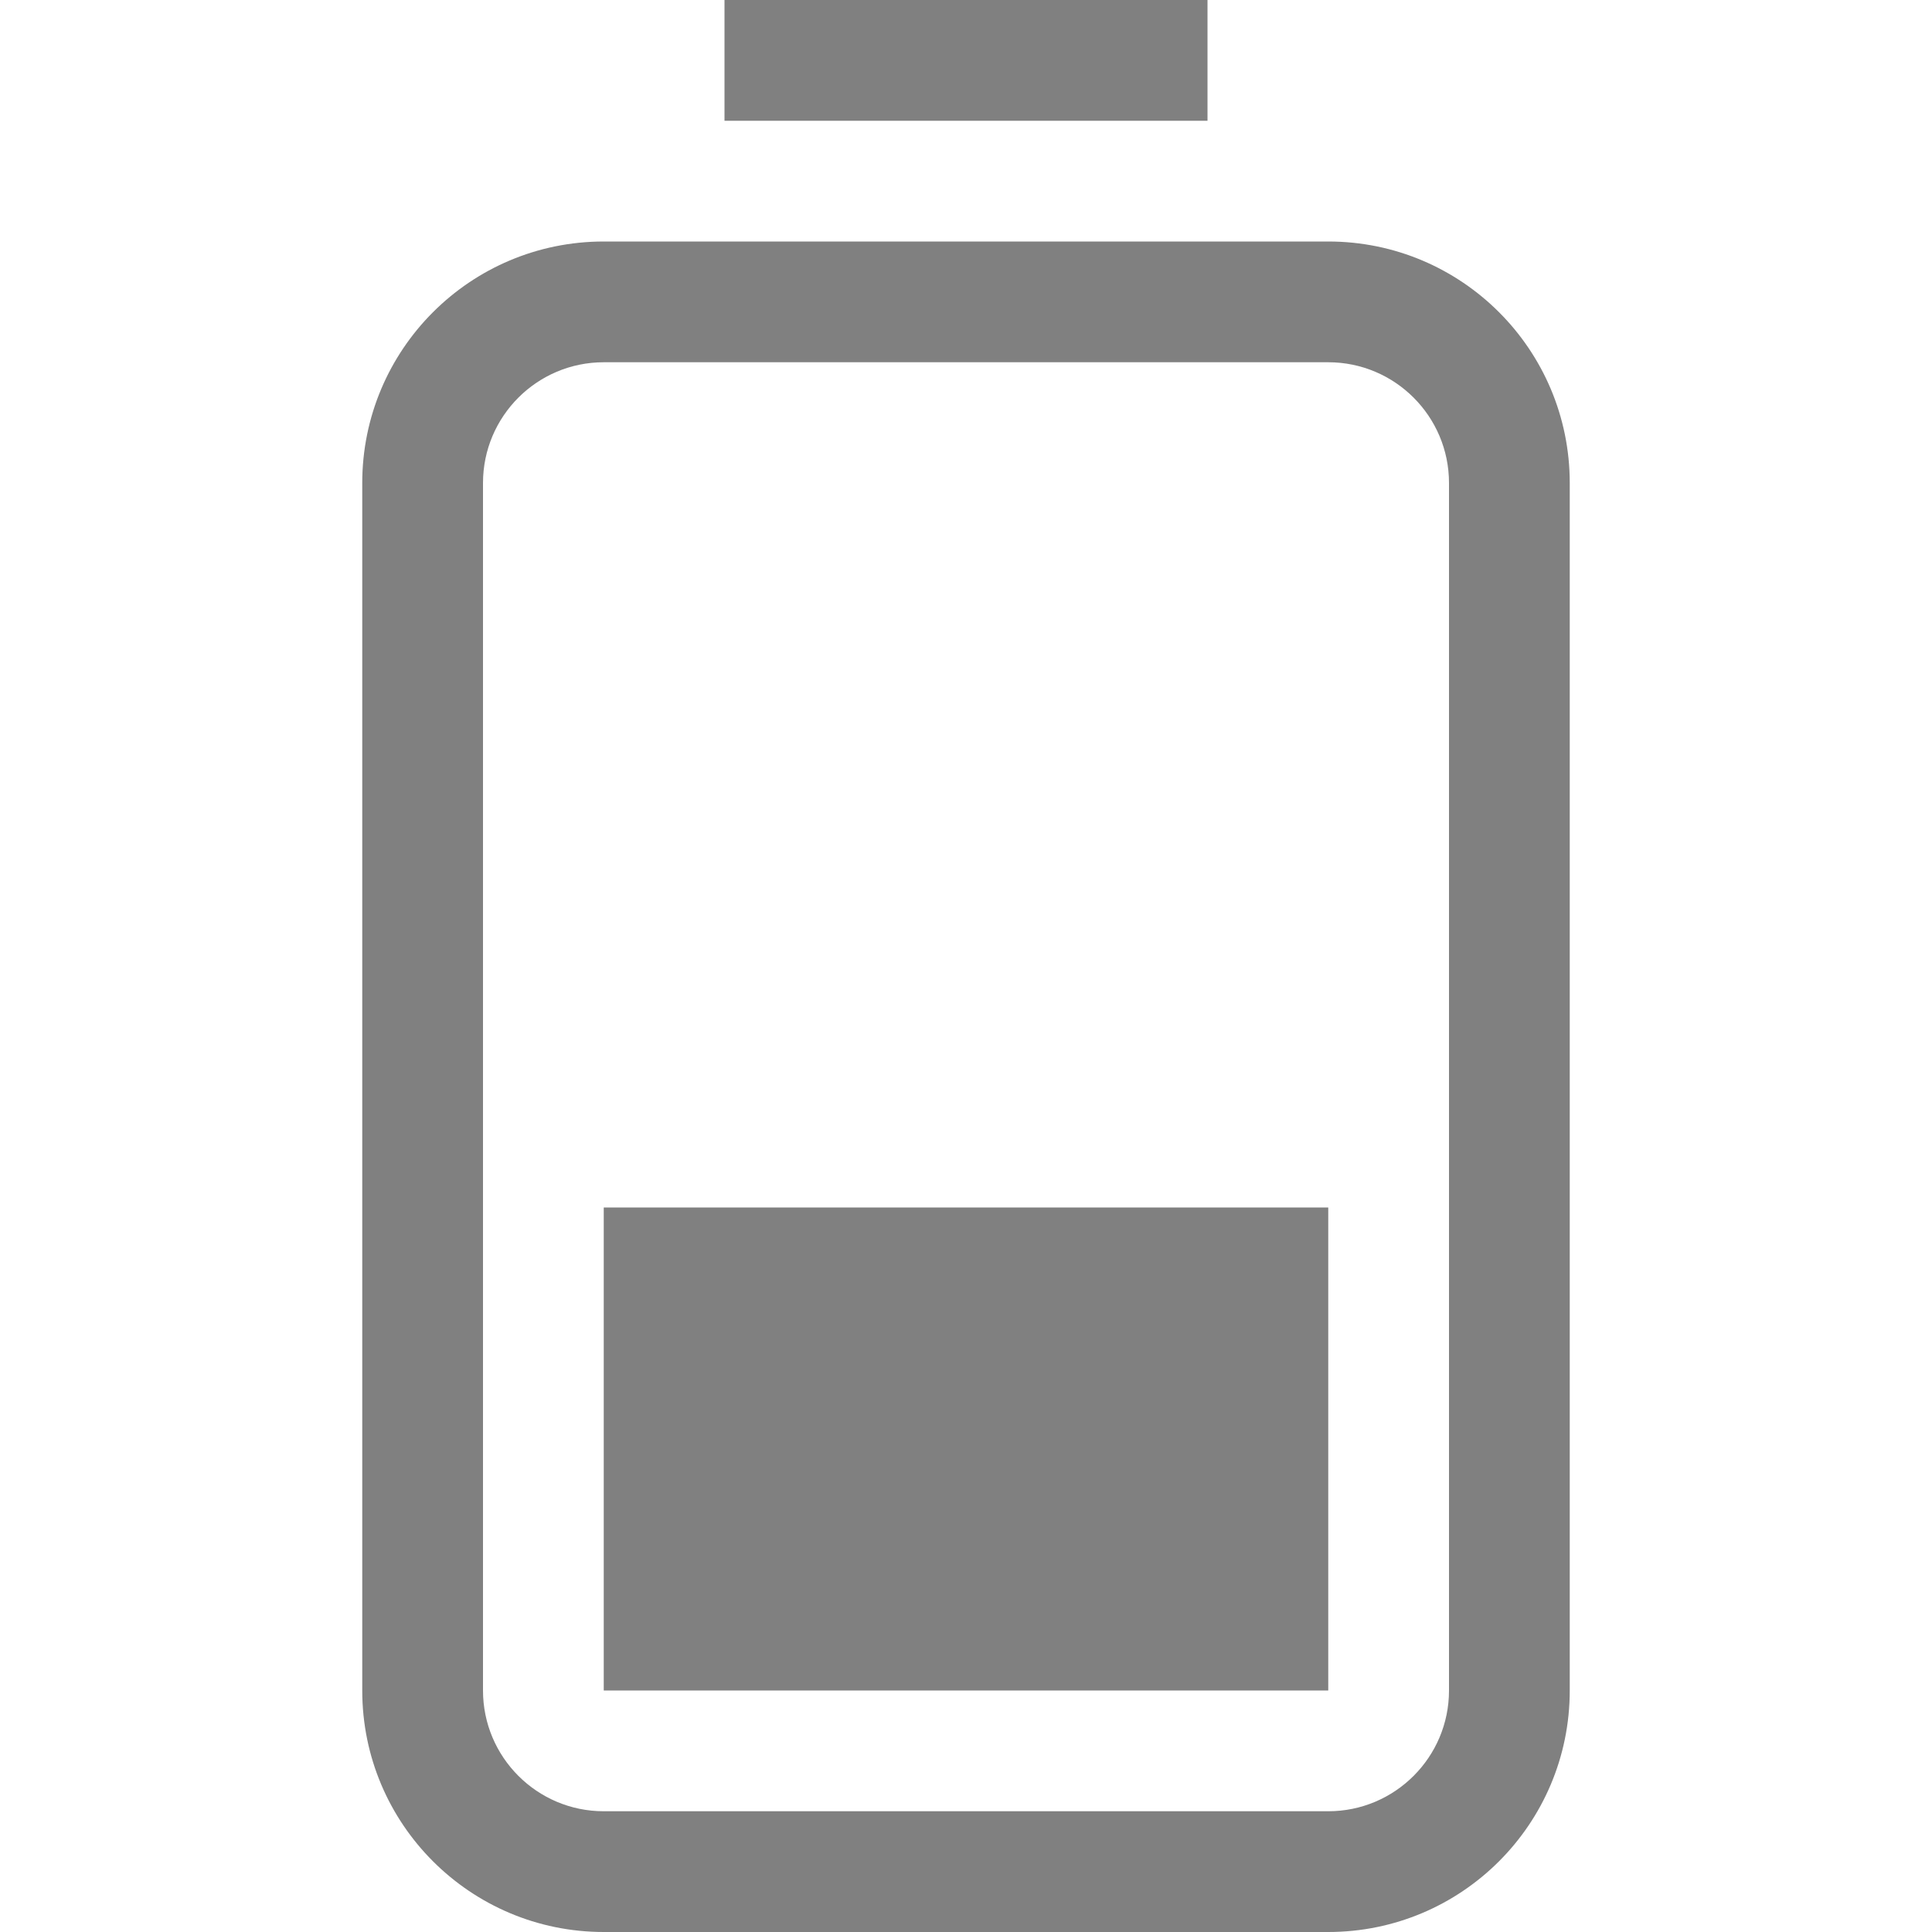
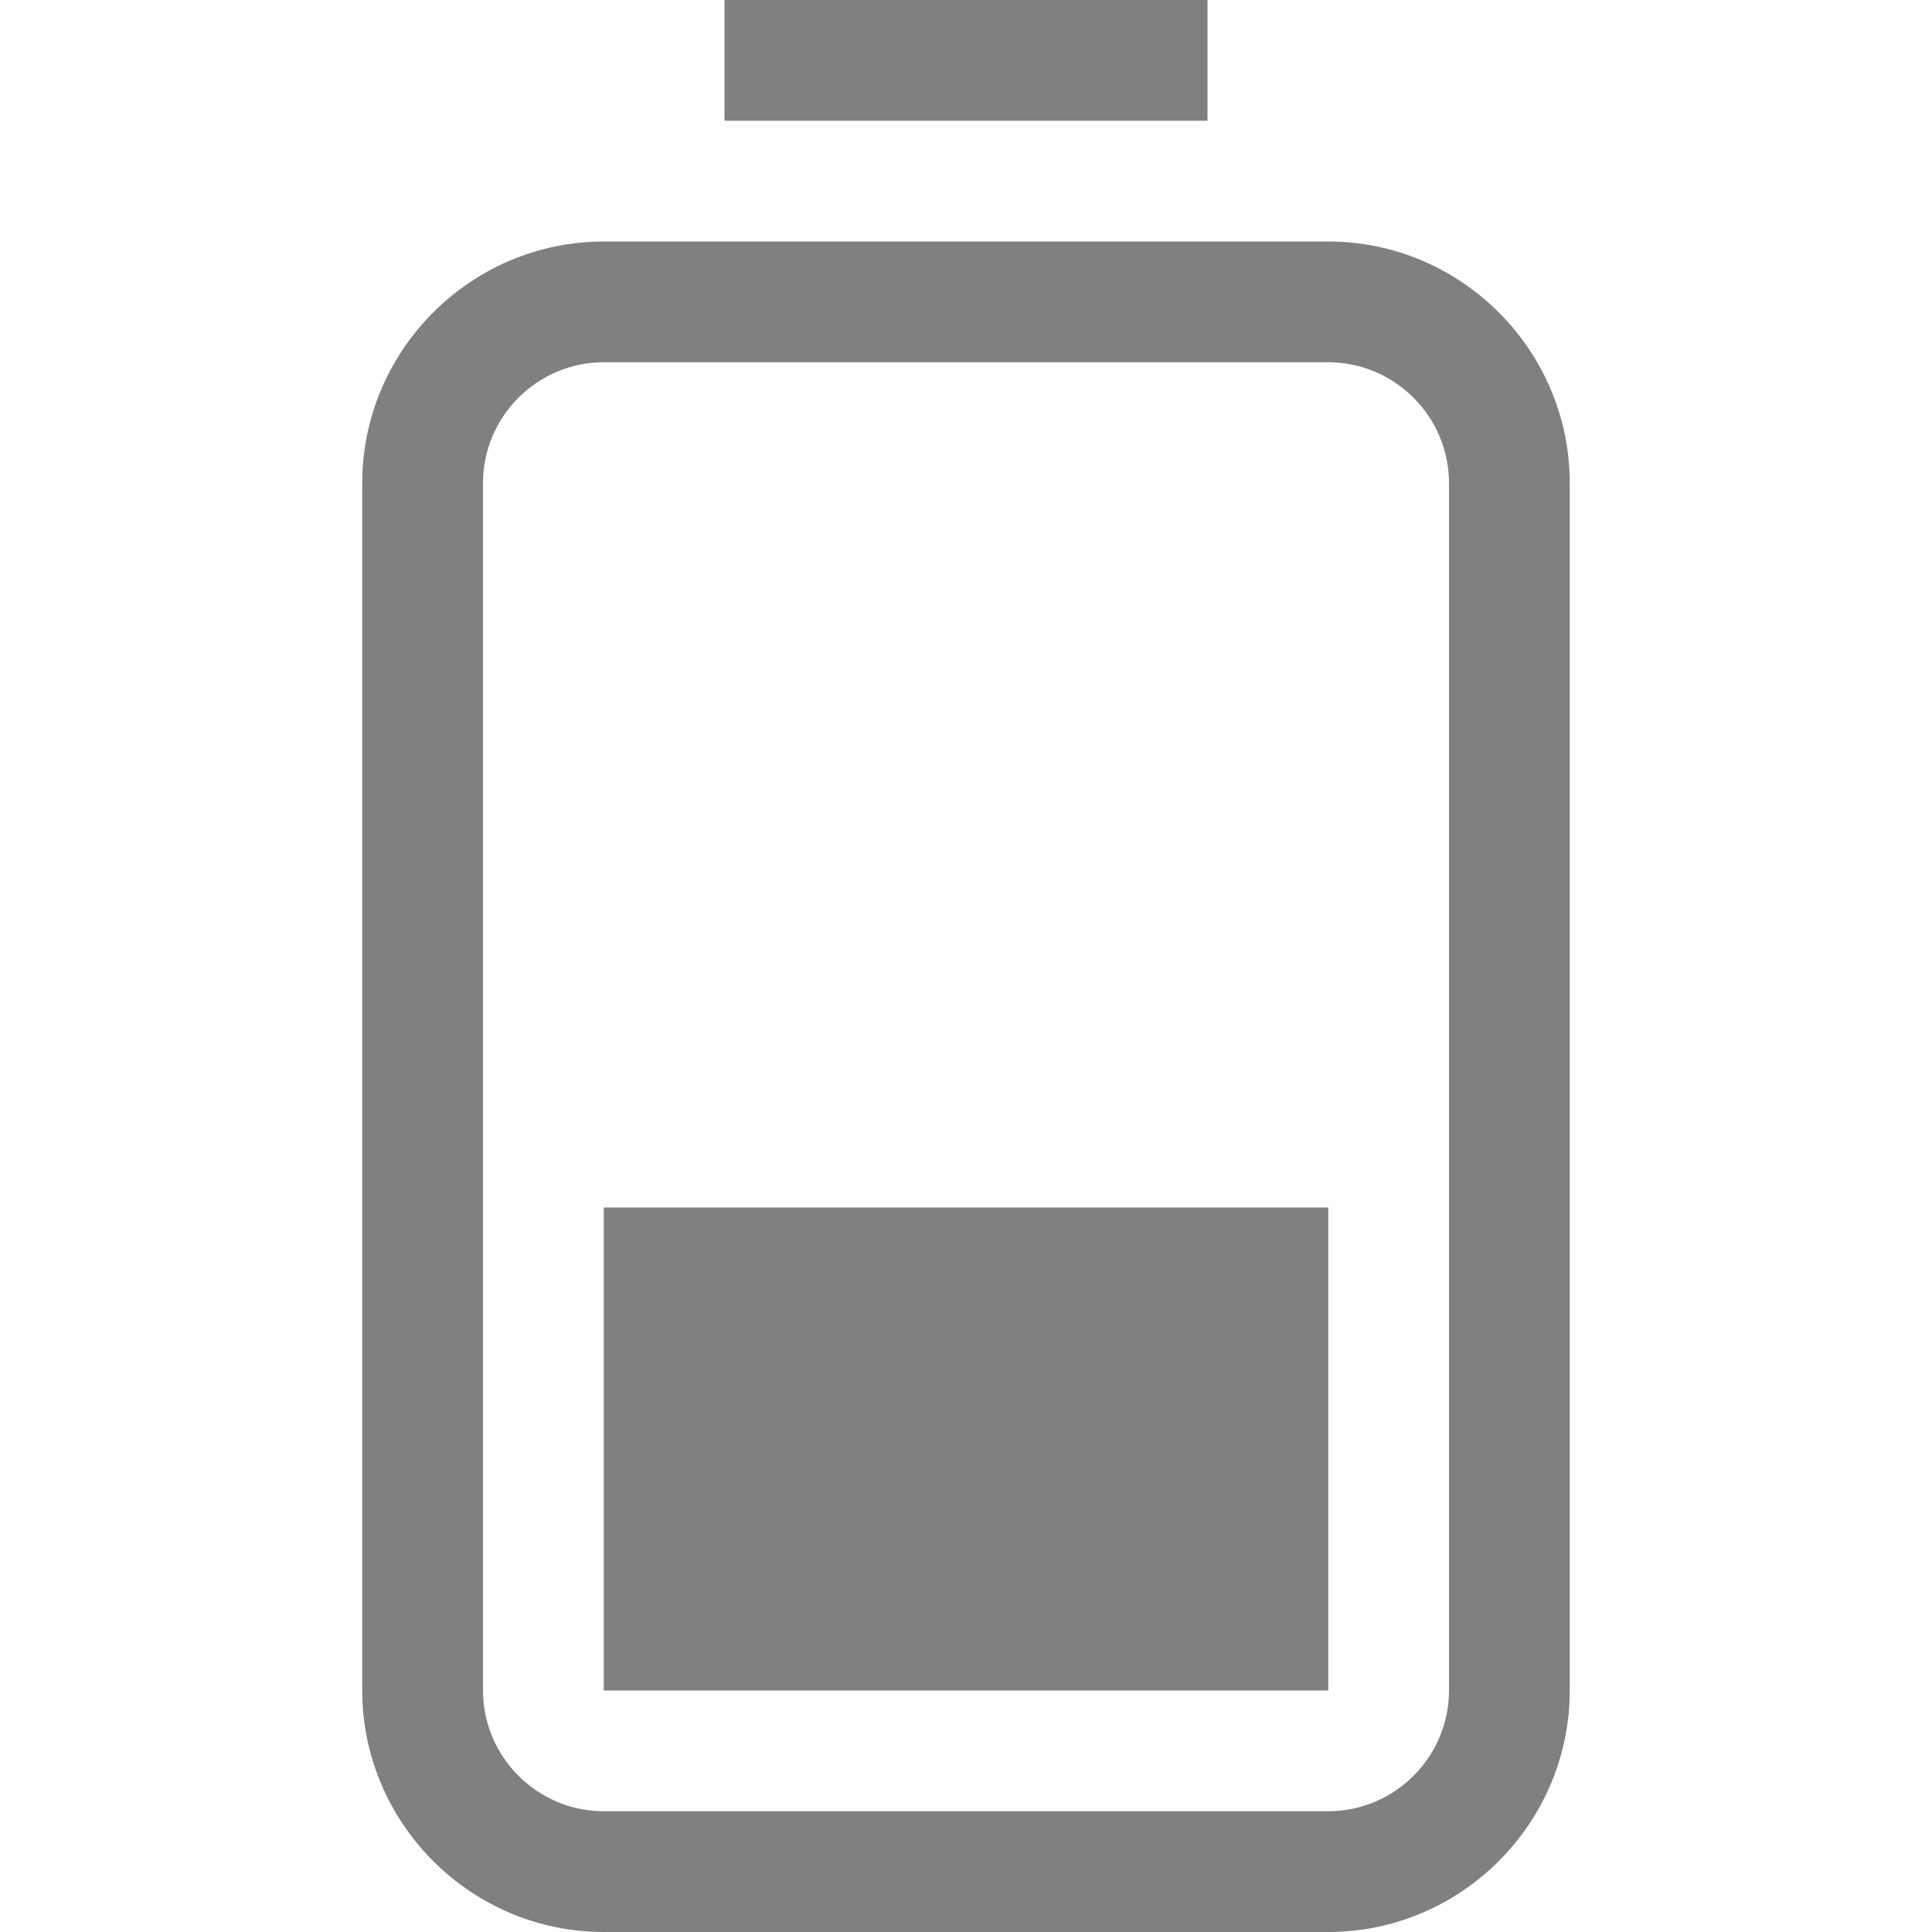
<svg xmlns="http://www.w3.org/2000/svg" width="16" height="16" viewBox="0 0 16 16" fill="gray">
-   <path id="battery" d="M8 2C9.105 2 10 2.895 10 4L10 14C10 15.105 9.105 16 8 16L2 16C0.895 16 0 15.105 0 14L0 4C0 2.895 0.895 2 2 2L8 2ZM8 3C8.552 3 9 3.448 9 4L9 14C9 14.552 8.552 15 8 15L2 15C1.448 15 1 14.552 1 14L1 4C1 3.448 1.448 3 2 3L8 3ZM3 0L7 0L7 1L3 1L3 0Z" fill-rule="evenodd" transform="translate(3 0)" />
-   <rect id="level" width="6" height="4" transform="translate(5 10)" />
+   <rect width="4" height="1" x="6" />
+   <path d="M2 0C0.9 0 0 0.9 0 2L0 12C0 13.1 0.9 14 2 14L8 14C9.1 14 10 13.1 10 12L10 2C10 0.9 9.1 0 8 0ZM2 1C1.45 1 1 1.45 1 2L1 12C1 12.55 1.45 13 2 13L8 13C8.55 13 9 12.55 9 12L9 2C9 1.45 8.55 1 8 1Z" fill-rule="evenodd" transform="translate(3 2)" />
+   <rect width="6" height="4" x="5" y="10" />
</svg>
